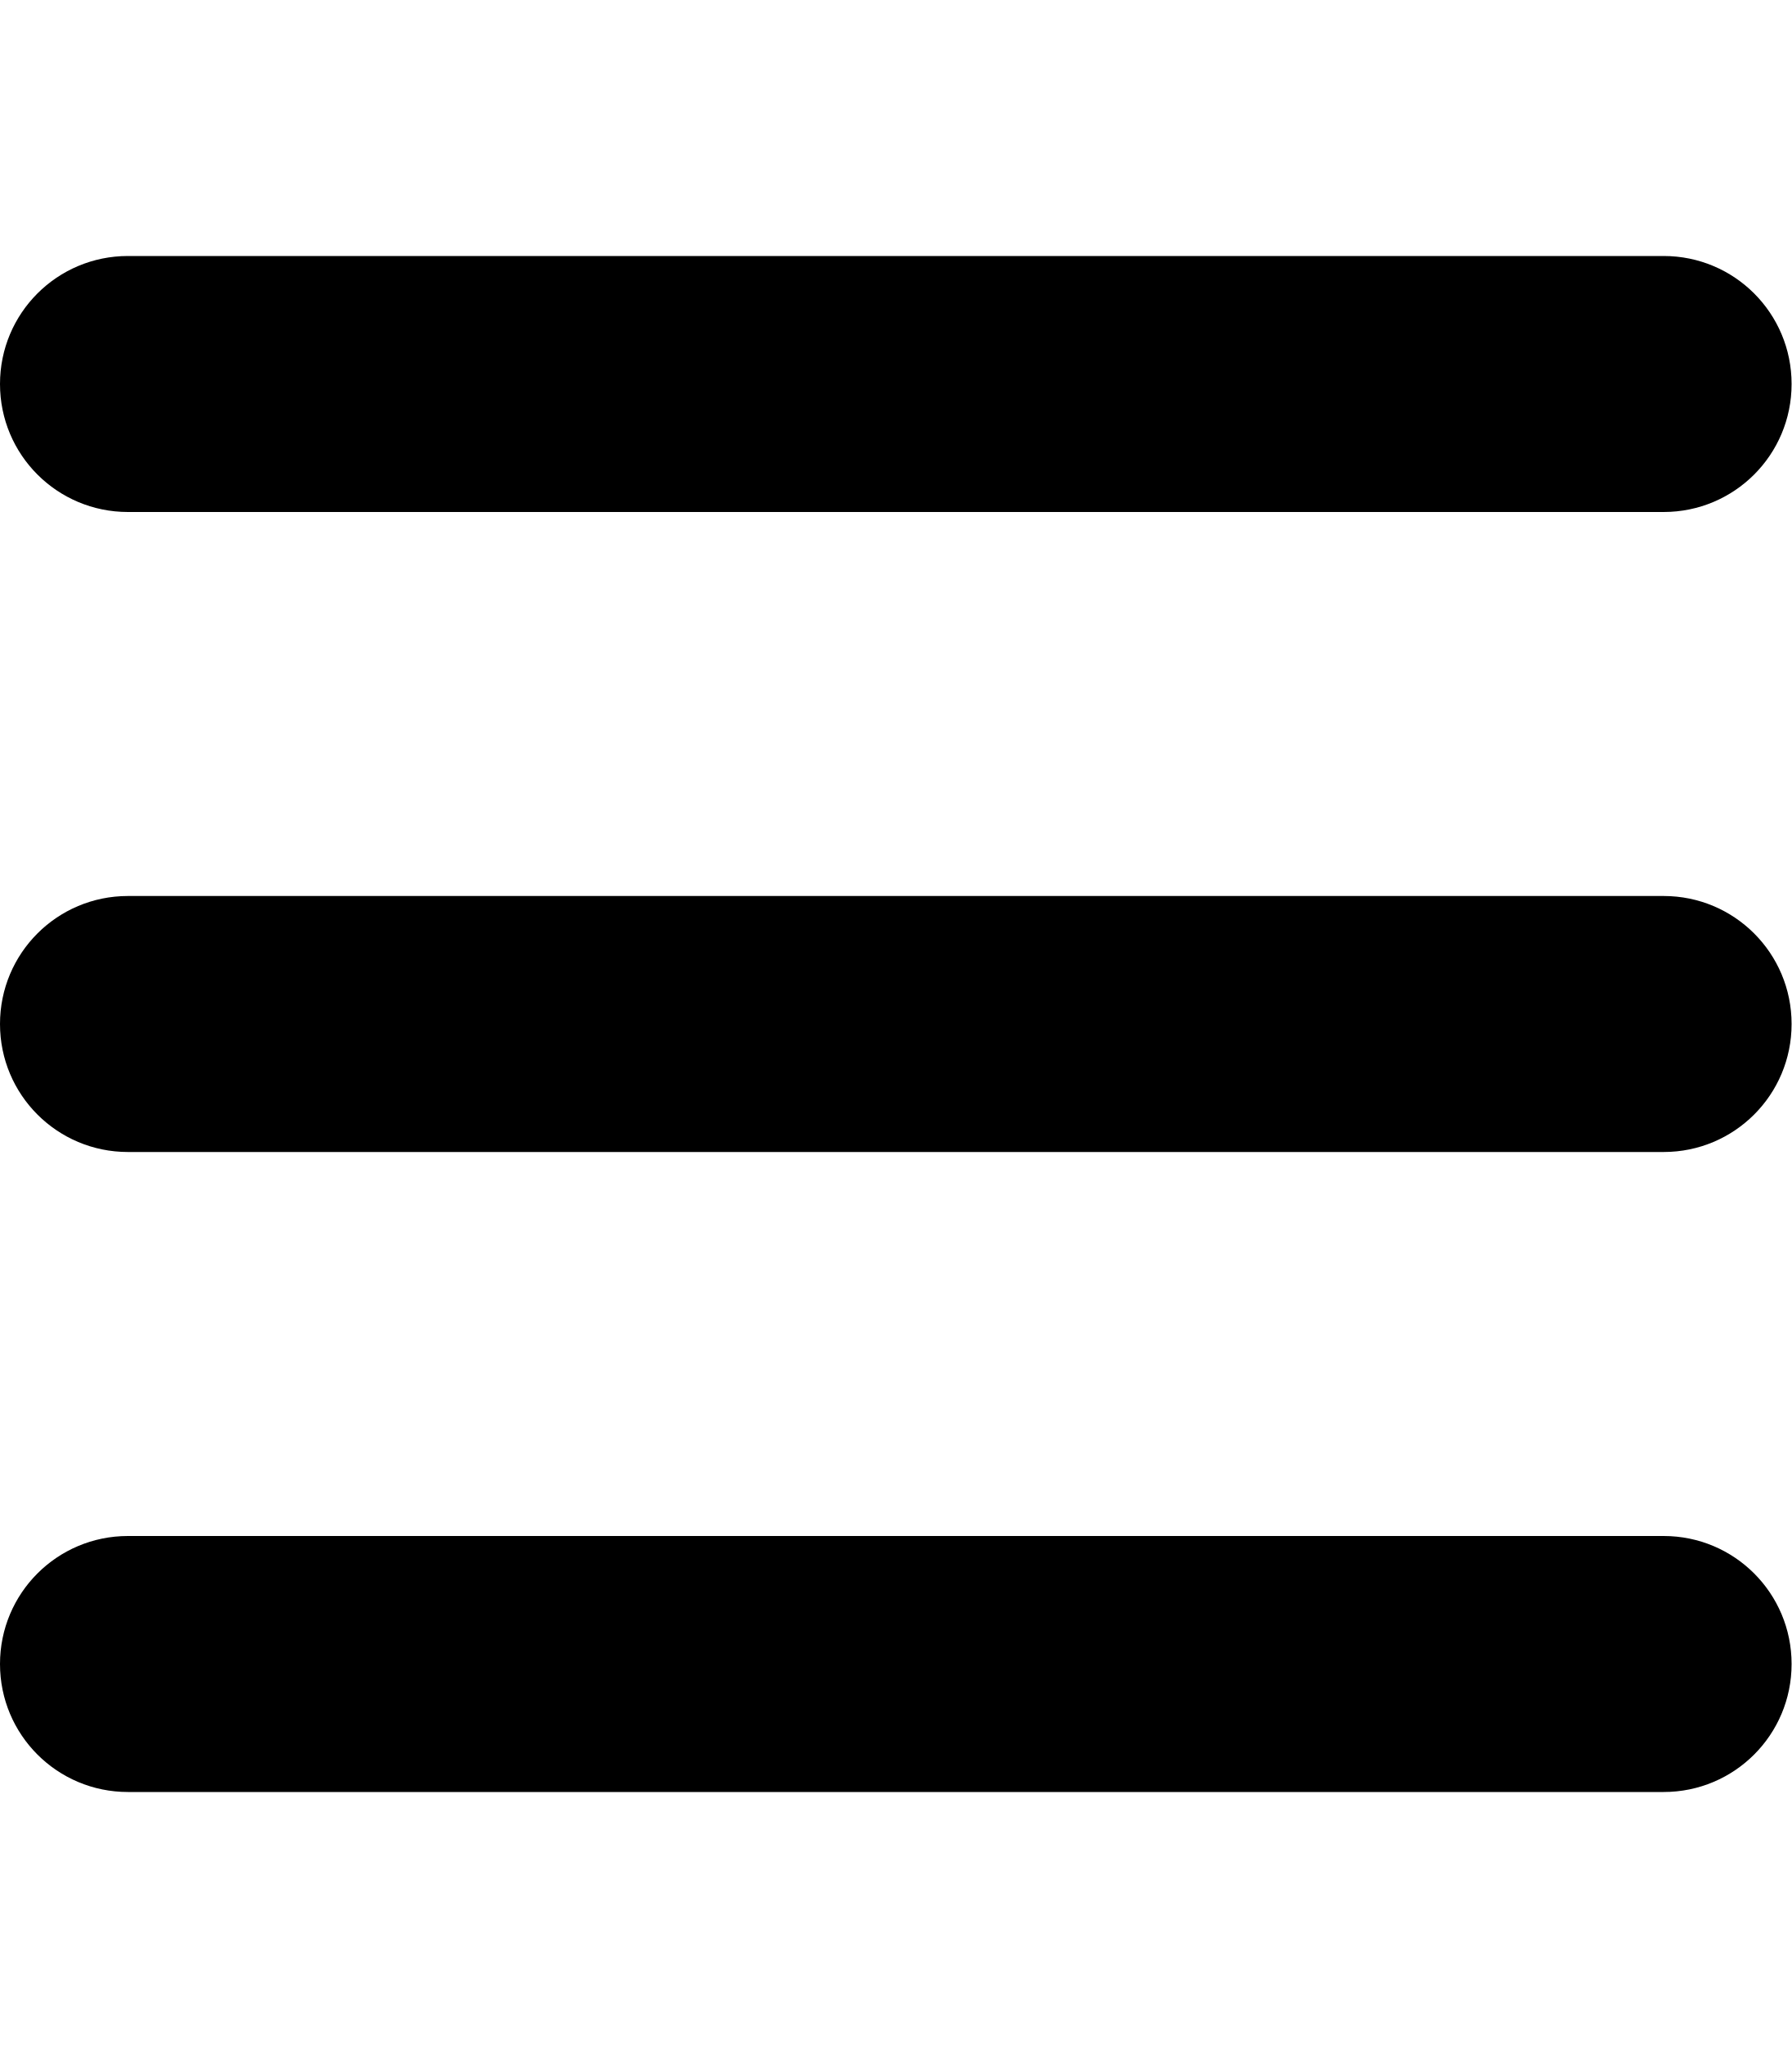
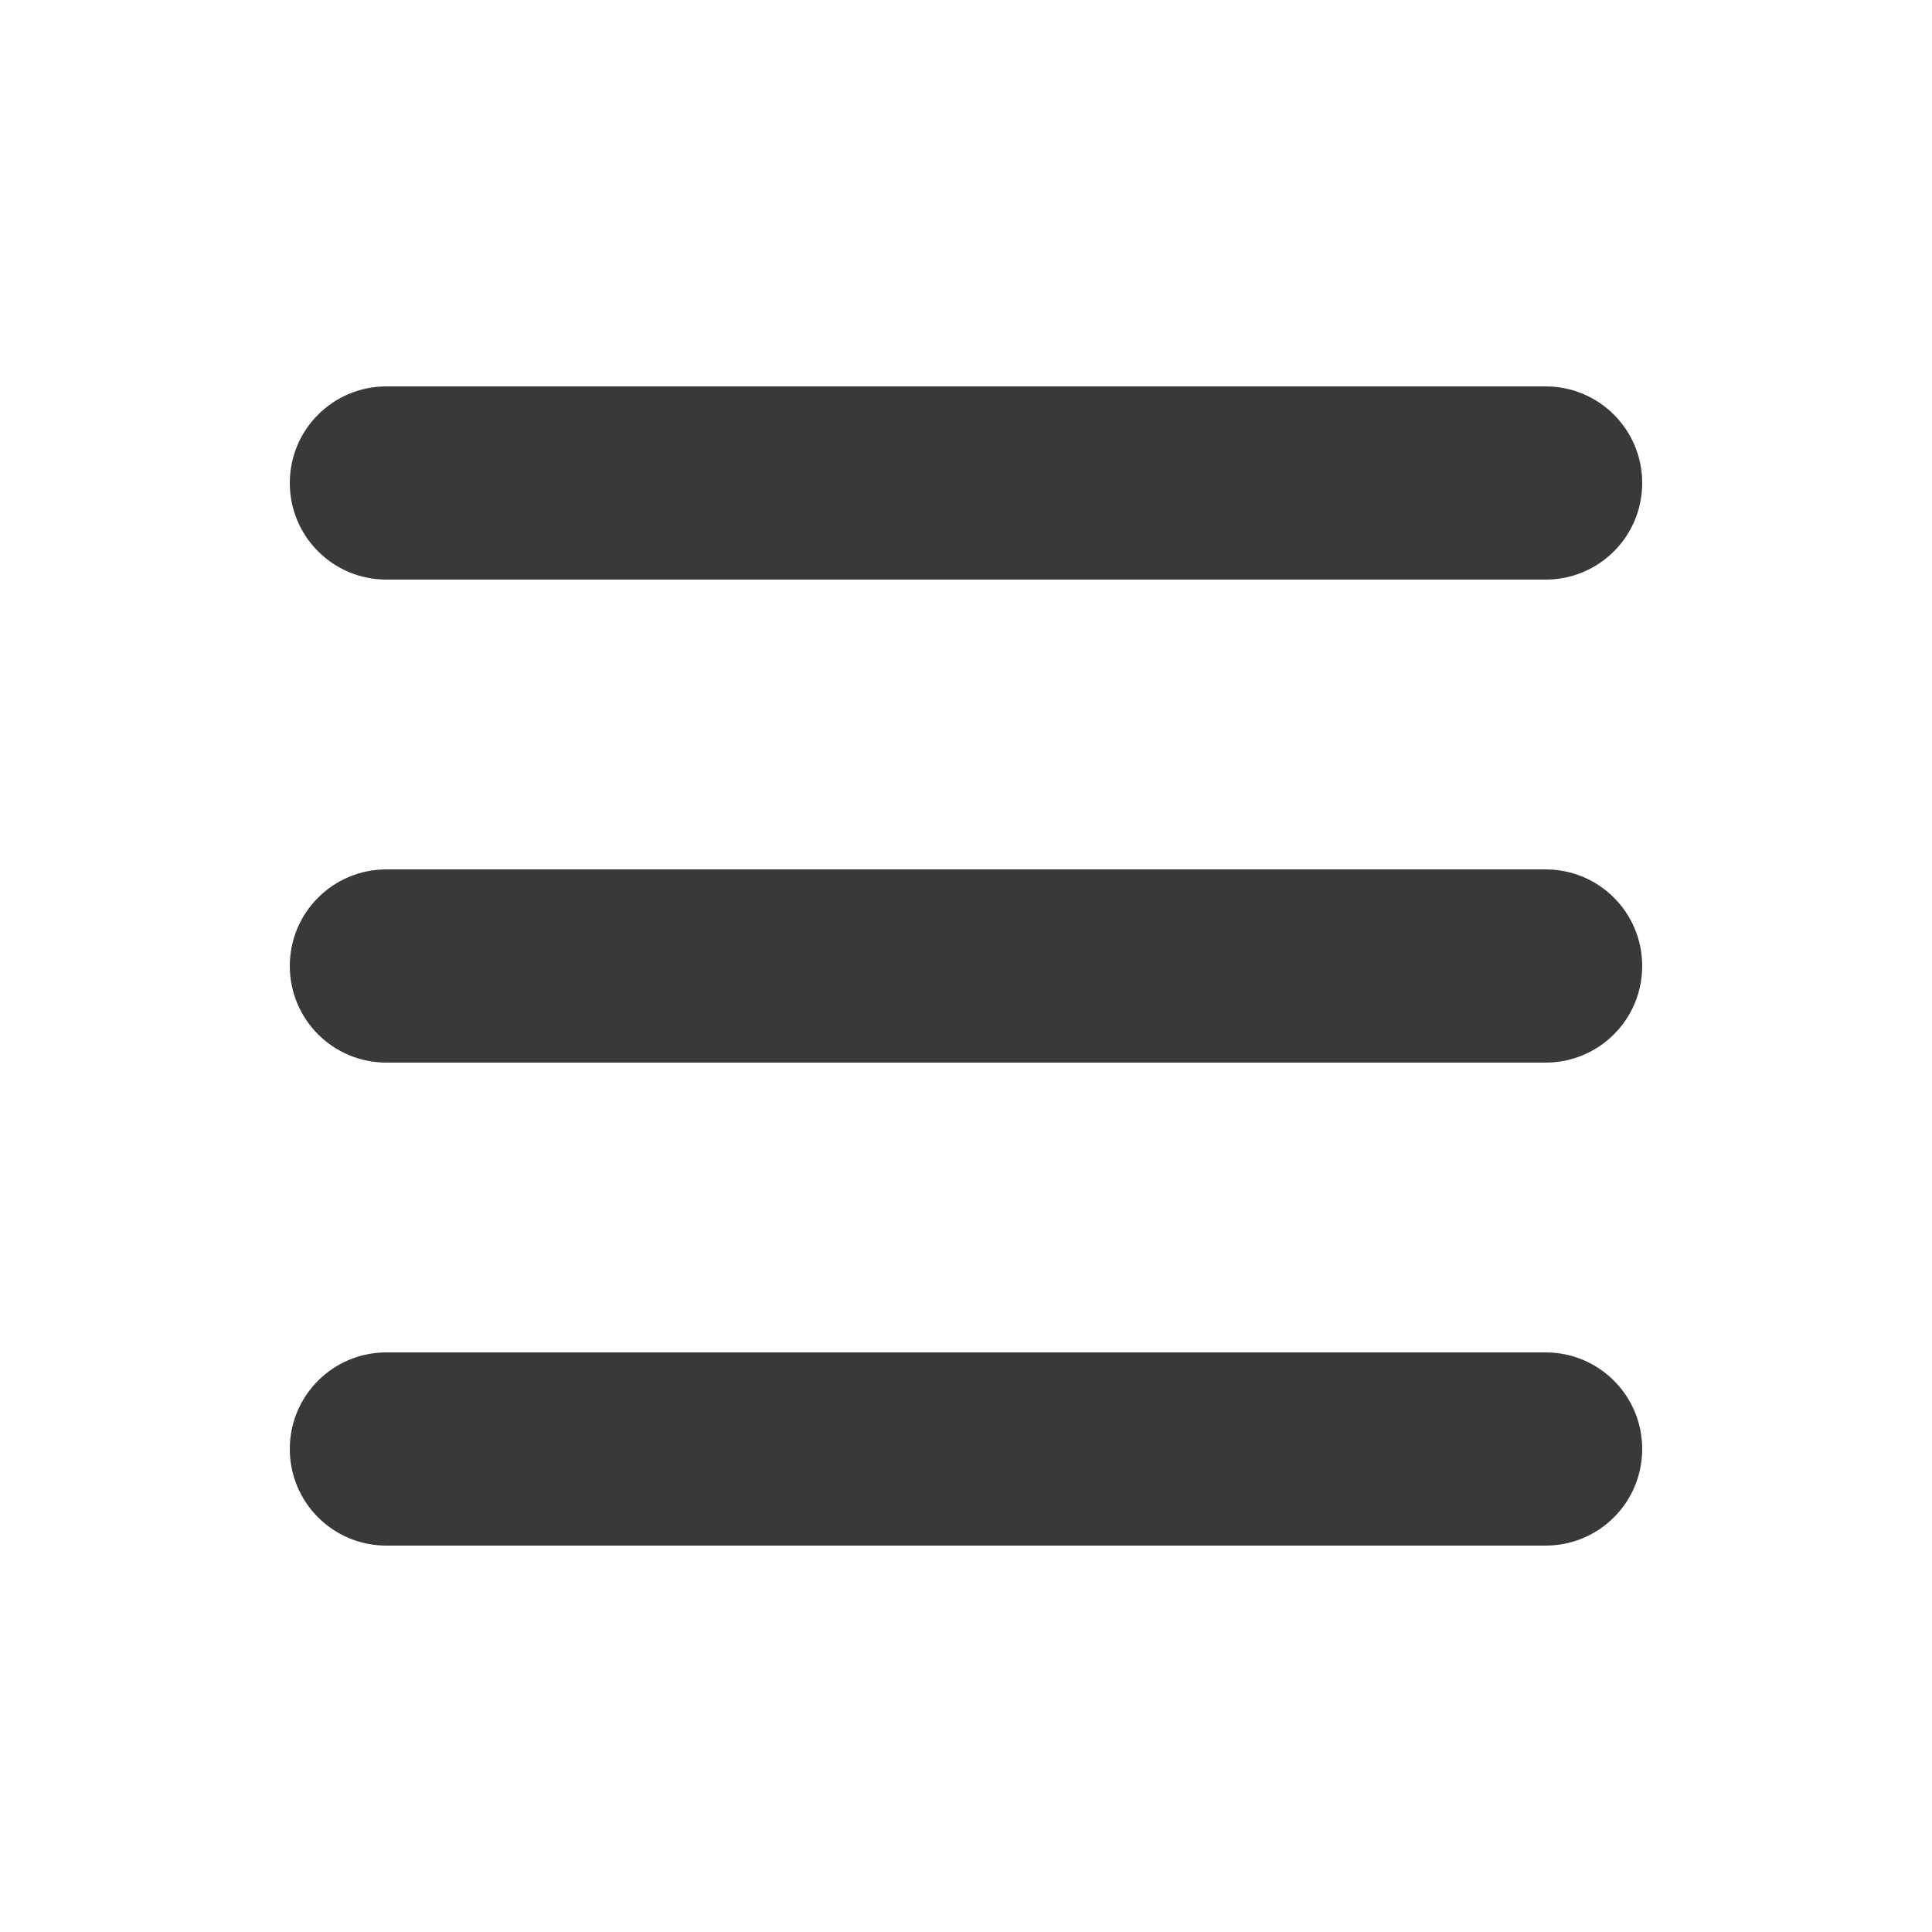
- <svg xmlns="http://www.w3.org/2000/svg" viewBox="0 0 448 512">
-   <path d="M0 96C0 78.3 14.3 64 32 64H416c17.7 0 32 14.3 32 32s-14.3 32-32 32H32C14.3 128 0 113.7 0 96zM0 256c0-17.7 14.3-32 32-32H416c17.7 0 32 14.3 32 32s-14.3 32-32 32H32c-17.7 0-32-14.3-32-32zM448 416c0 17.7-14.3 32-32 32H32c-17.7 0-32-14.3-32-32s14.3-32 32-32H416c17.7 0 32 14.3 32 32z" />
+ <svg xmlns="http://www.w3.org/2000/svg" viewBox="0 0 640 640">
+   <path d="M96 160C96 142.3 110.3 128 128 128L512 128C529.7 128 544 142.3 544 160C544 177.7 529.7 192 512 192L128 192C110.3 192 96 177.7 96 160zM96 320C96 302.3 110.3 288 128 288L512 288C529.7 288 544 302.3 544 320C544 337.7 529.7 352 512 352L128 352C110.3 352 96 337.7 96 320zM544 480C544 497.7 529.7 512 512 512L128 512C110.3 512 96 497.7 96 480C96 462.3 110.3 448 128 448L512 448C529.7 448 544 462.3 544 480z" fill="#393939" />
</svg>
